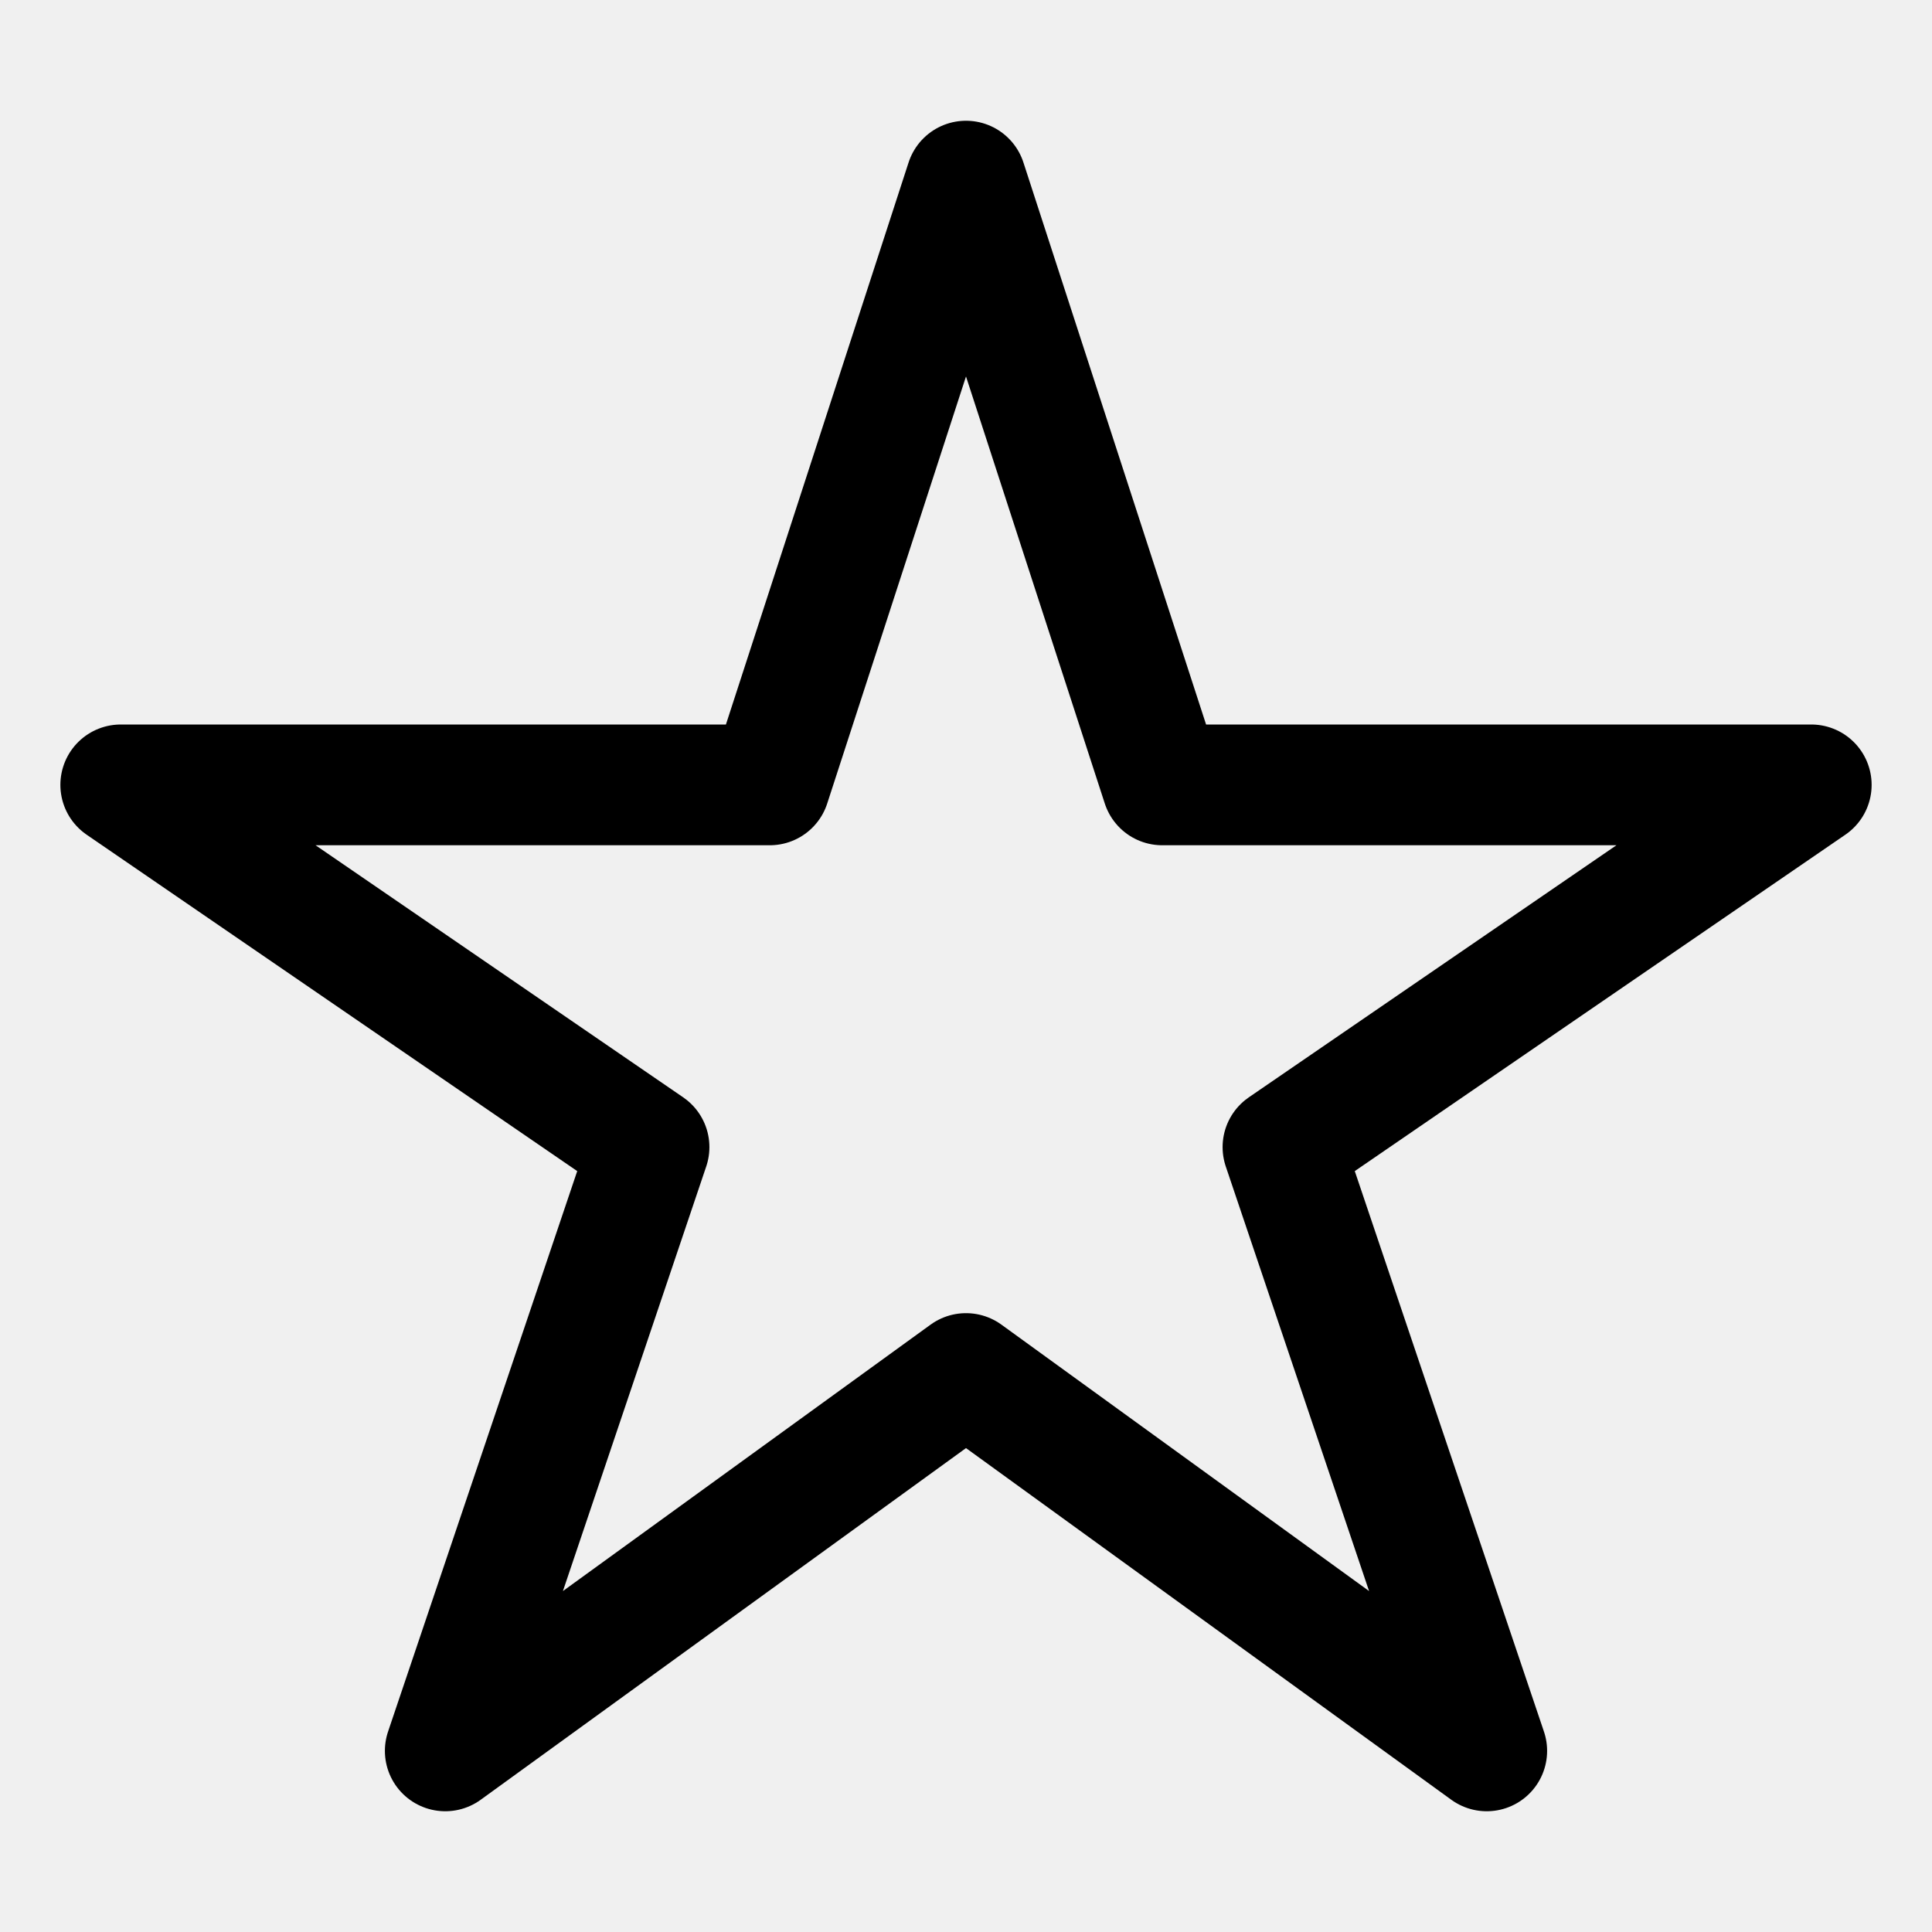
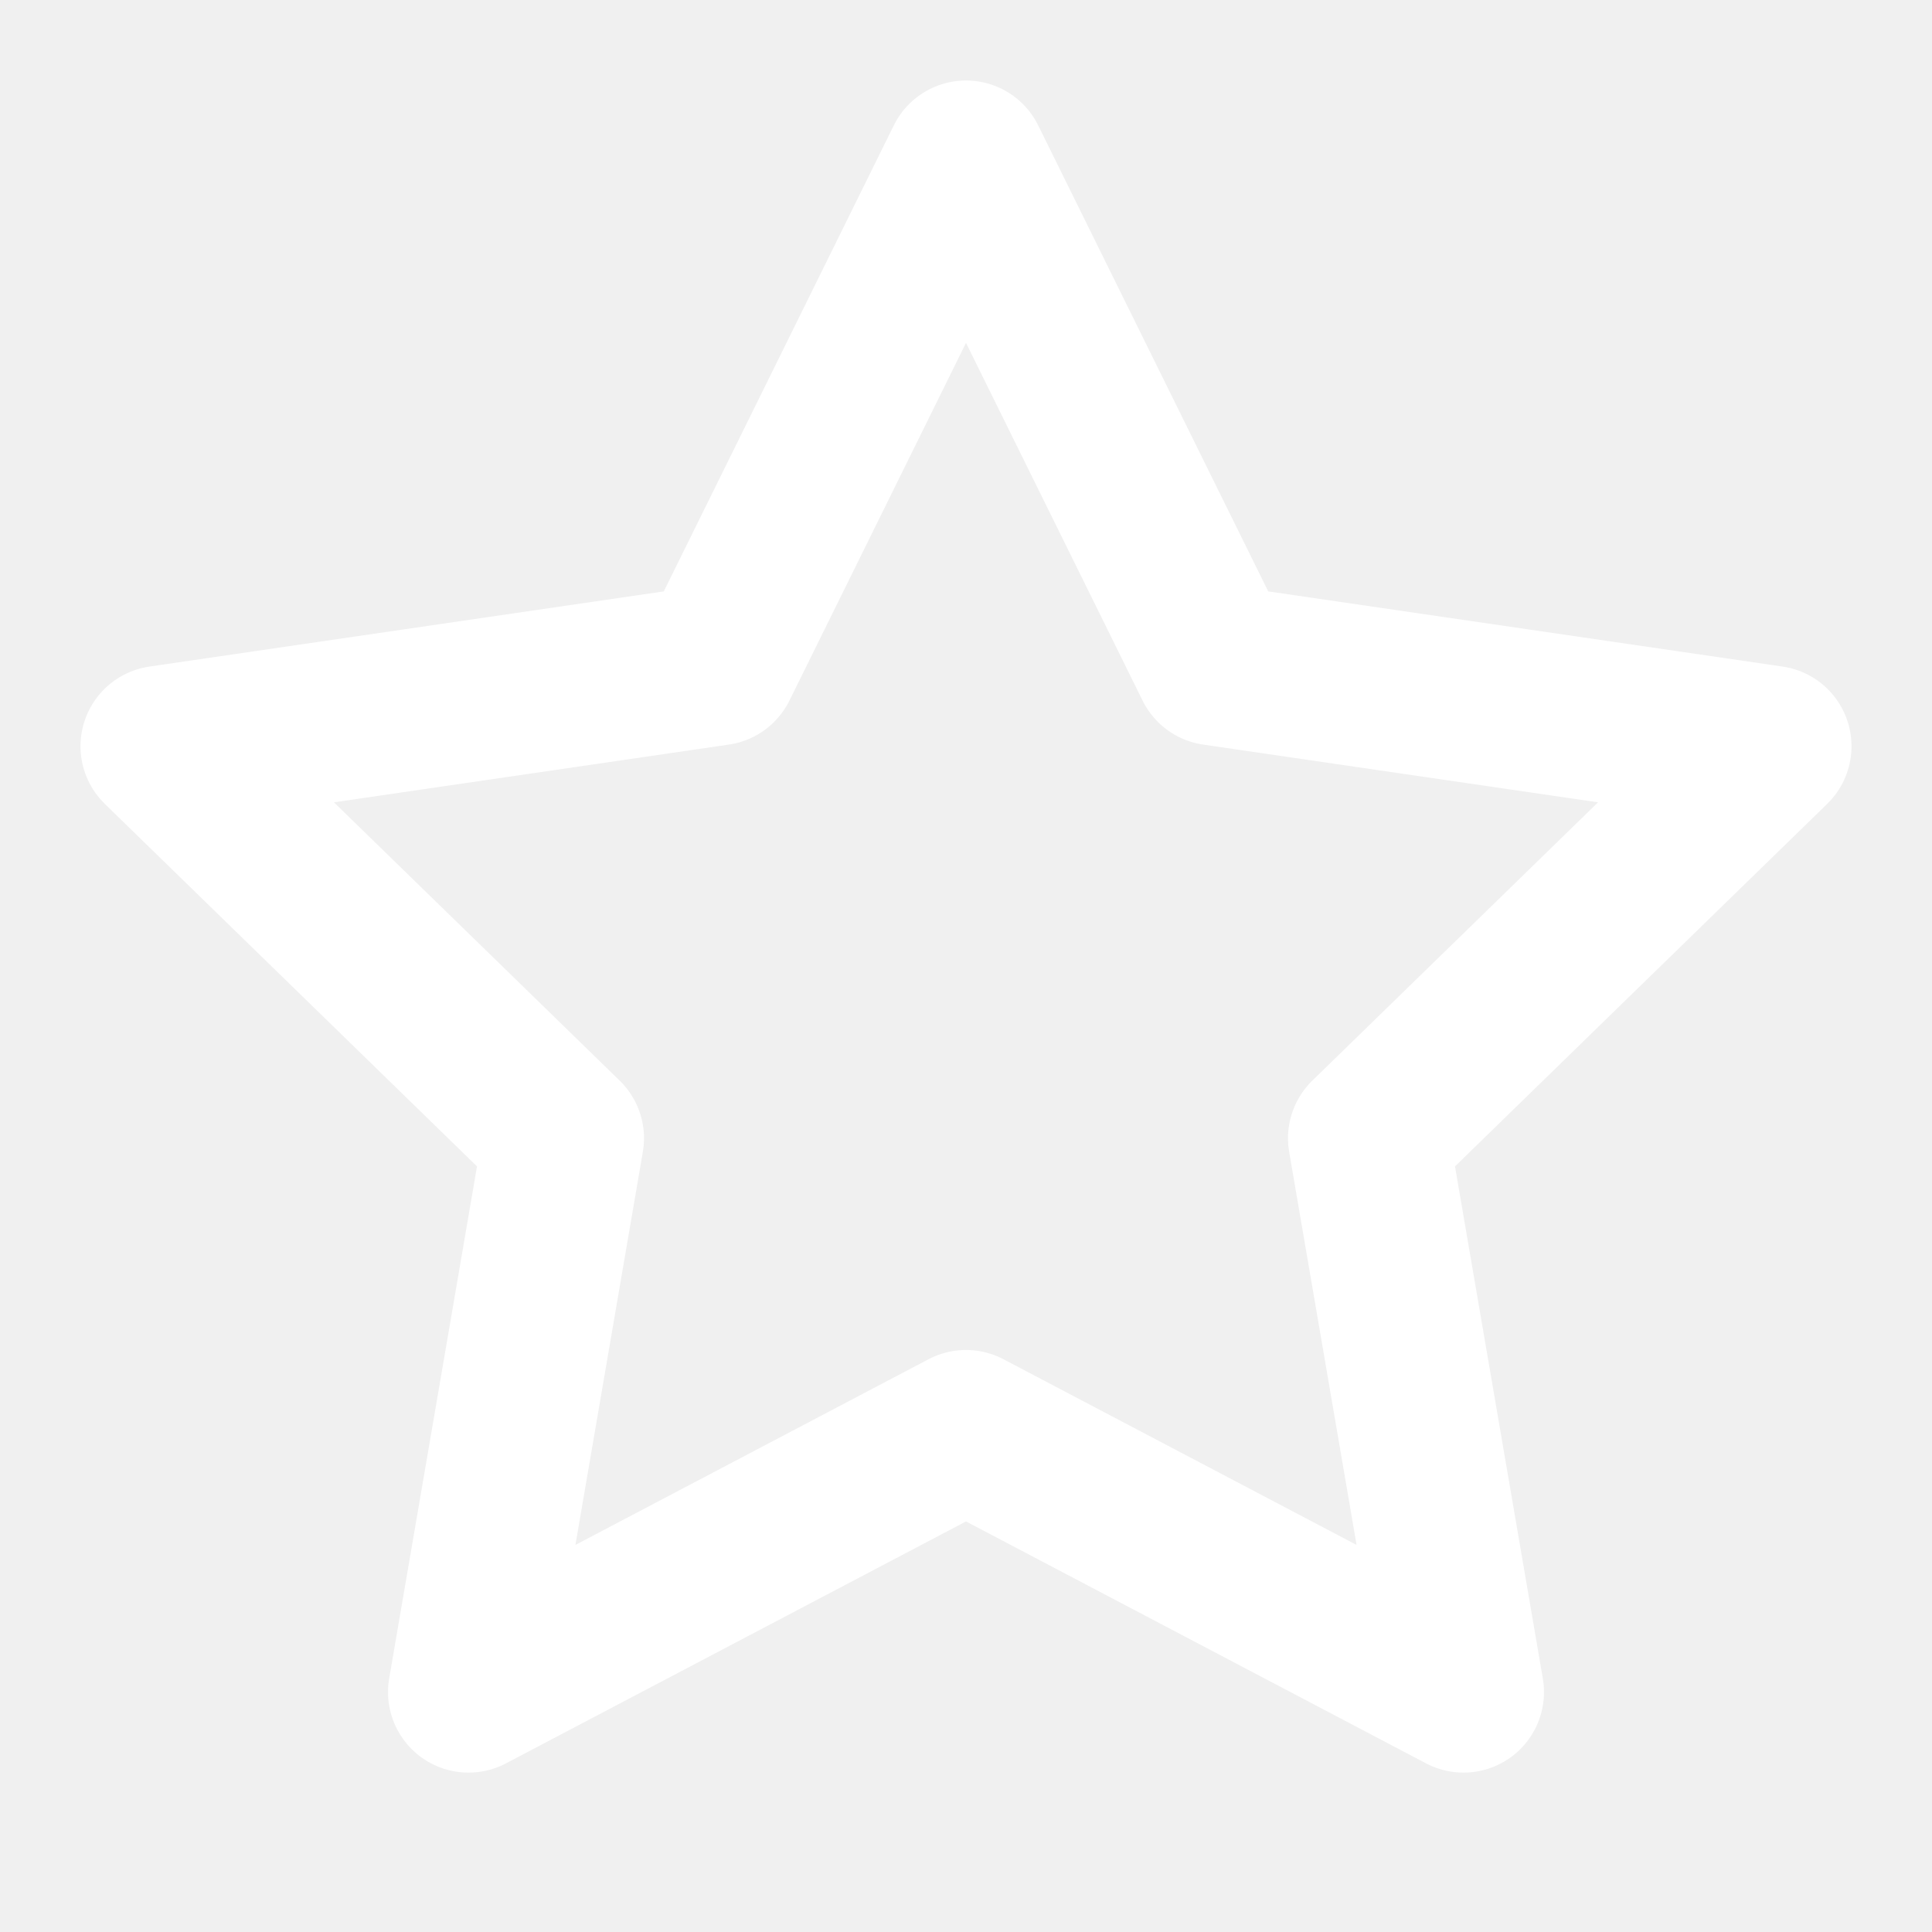
- <svg xmlns="http://www.w3.org/2000/svg" class="ionicon" viewBox="0 0 512 512">
-   <path d="M480 208H308L256 48l-52 160H32l140 96-54 160 138-100 138 100-54-160z" fill="none" stroke="currentColor" stroke-linejoin="round" stroke-width="32" />
+ <svg xmlns="http://www.w3.org/2000/svg" width="24" height="24" viewBox="0 0 24 24" fill="none" stroke="white" stroke-width="2" stroke-linecap="round" stroke-linejoin="round" class="feather feather-star">
+   <polygon points="12 2 15.09 8.26 22 9.27 17 14.14 18.18 21.02 12 17.77 5.82 21.02 7 14.14 2 9.27 8.91 8.26 12 2" />
</svg>
